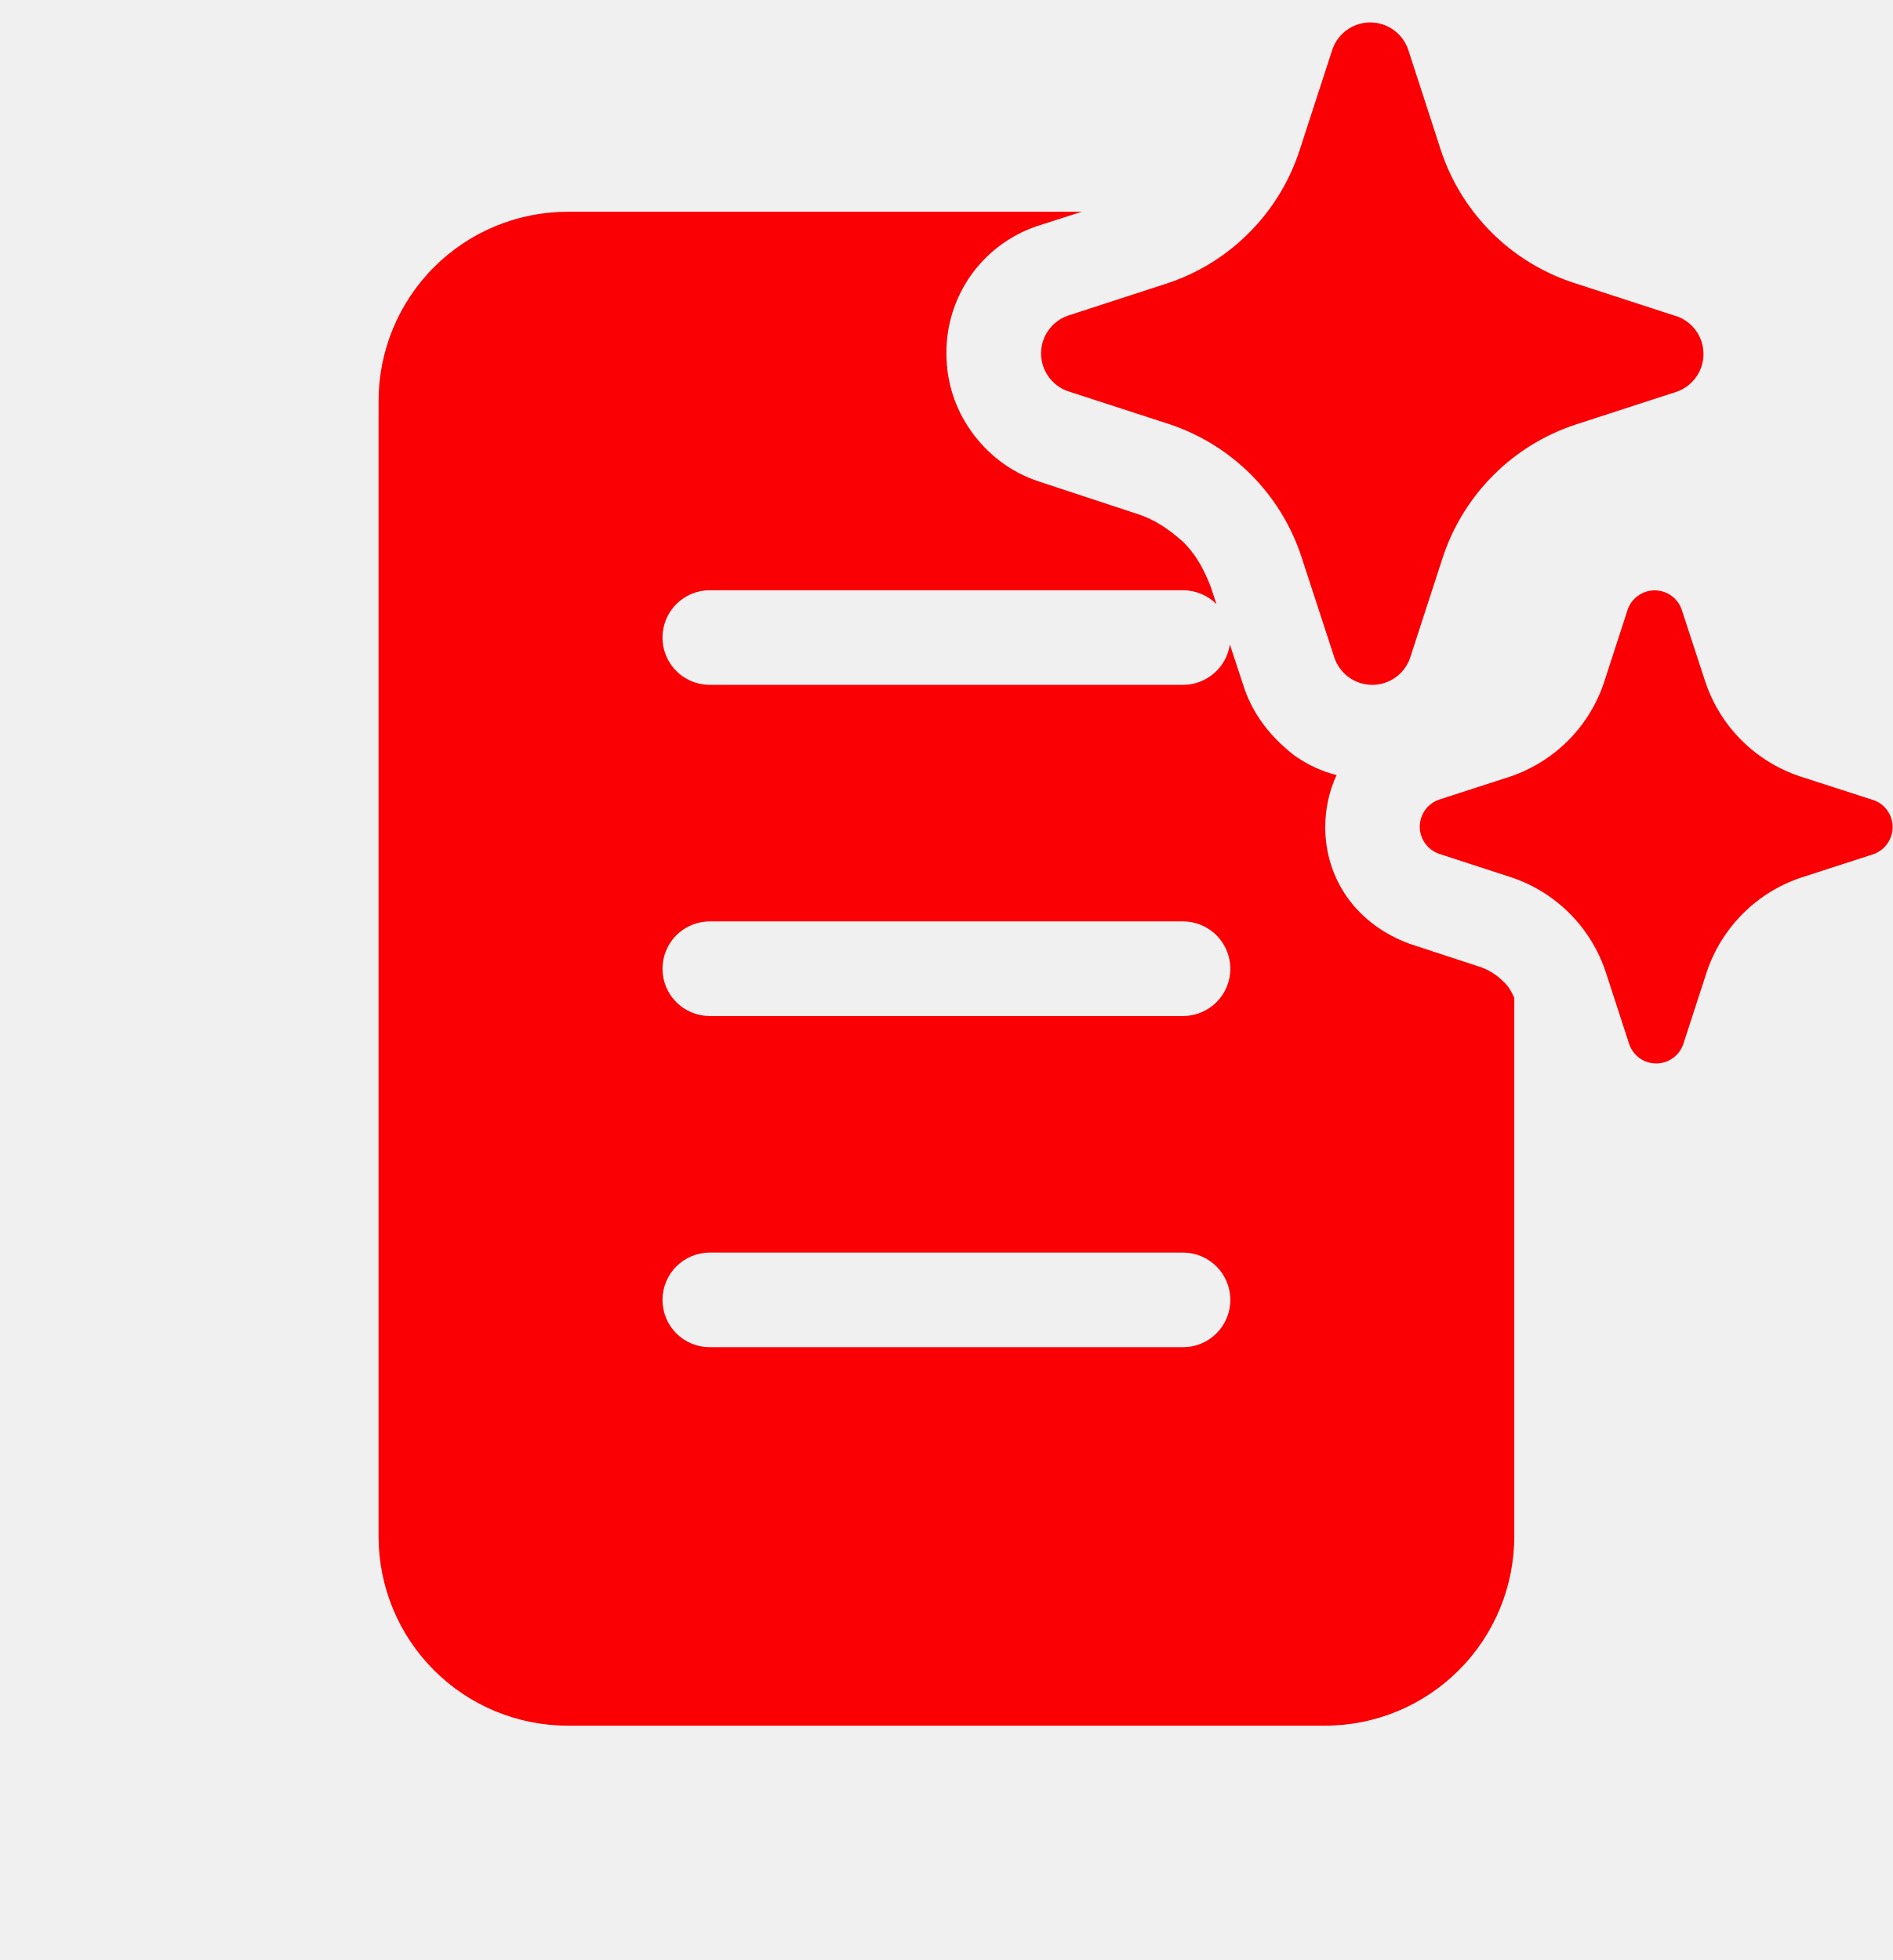
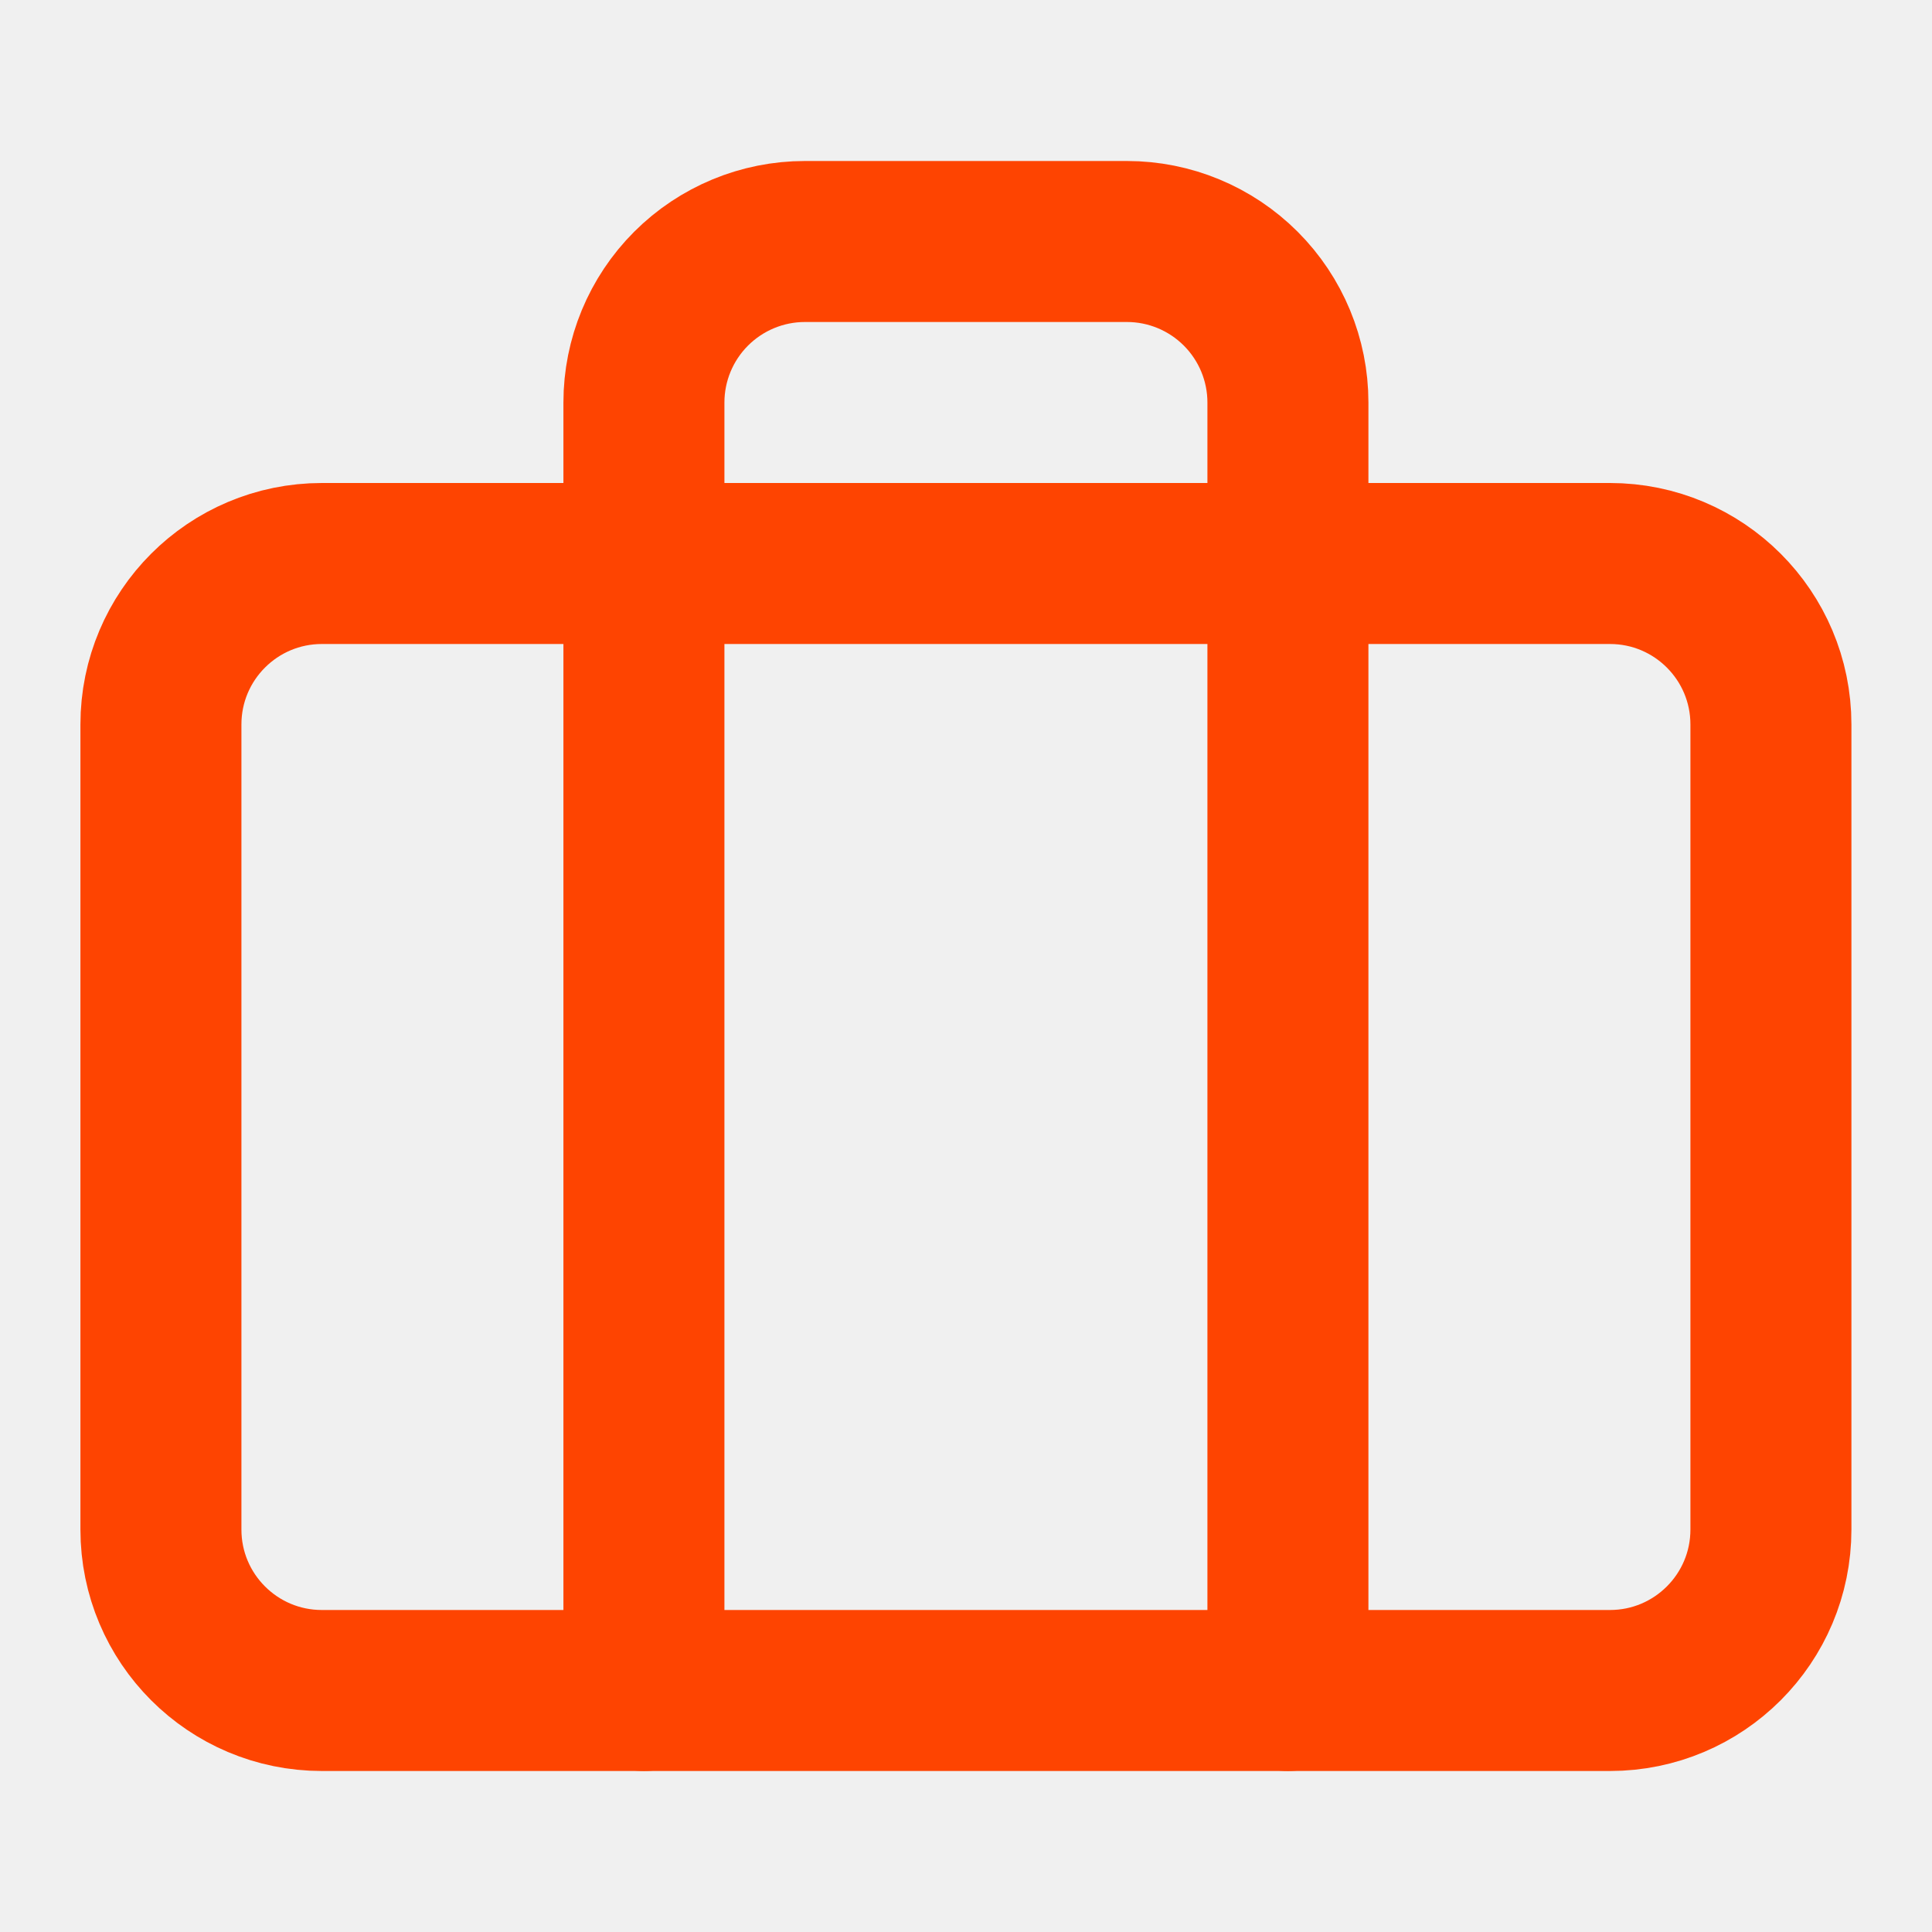
- <svg xmlns="http://www.w3.org/2000/svg" width="28" height="29" viewBox="0 0 28 29" fill="none">
-   <g id="fluent:document-one-page-sparkle-20-filled" clip-path="url(#clip0_2280_10397)">
-     <path id="Vector" d="M20.829 0.728L21.316 2.228C21.467 2.684 21.723 3.098 22.063 3.438C22.403 3.778 22.818 4.033 23.275 4.183L24.774 4.671L24.803 4.679C24.919 4.72 25.019 4.795 25.09 4.895C25.161 4.995 25.199 5.115 25.199 5.238C25.199 5.36 25.161 5.48 25.09 5.58C25.019 5.68 24.919 5.755 24.803 5.796L23.304 6.283C22.848 6.434 22.433 6.689 22.093 7.029C21.753 7.368 21.497 7.783 21.345 8.239L20.858 9.737C20.817 9.853 20.742 9.953 20.642 10.024C20.542 10.095 20.422 10.133 20.3 10.133C20.177 10.133 20.057 10.095 19.957 10.024C19.857 9.953 19.782 9.853 19.741 9.737L19.252 8.239C19.102 7.782 18.847 7.366 18.508 7.025C18.168 6.684 17.753 6.427 17.295 6.275L15.796 5.788C15.68 5.747 15.58 5.671 15.509 5.571C15.438 5.471 15.4 5.352 15.4 5.229C15.4 5.107 15.438 4.987 15.509 4.887C15.58 4.787 15.68 4.711 15.796 4.671L17.295 4.183C17.746 4.029 18.155 3.772 18.489 3.432C18.824 3.093 19.075 2.68 19.223 2.228L19.71 0.73C19.751 0.613 19.826 0.513 19.926 0.442C20.027 0.37 20.146 0.332 20.27 0.332C20.392 0.332 20.512 0.37 20.613 0.442C20.713 0.513 20.788 0.612 20.829 0.728ZM27.696 11.833L26.623 11.486C26.298 11.377 26.002 11.194 25.76 10.951C25.517 10.709 25.335 10.413 25.226 10.087L24.876 9.018C24.847 8.935 24.793 8.863 24.722 8.813C24.65 8.762 24.565 8.735 24.477 8.735C24.39 8.735 24.304 8.762 24.233 8.813C24.161 8.863 24.107 8.935 24.078 9.018L23.731 10.087C23.625 10.411 23.445 10.705 23.206 10.948C22.967 11.19 22.675 11.374 22.353 11.486L21.282 11.833C21.2 11.863 21.129 11.917 21.079 11.988C21.029 12.06 21.002 12.145 21.002 12.232C21.002 12.319 21.029 12.404 21.079 12.476C21.129 12.547 21.2 12.601 21.282 12.631L22.353 12.98C22.68 13.088 22.976 13.272 23.219 13.515C23.462 13.759 23.645 14.056 23.753 14.382L24.101 15.452C24.13 15.535 24.184 15.606 24.255 15.657C24.326 15.708 24.412 15.735 24.5 15.735C24.587 15.735 24.673 15.708 24.744 15.657C24.816 15.606 24.87 15.535 24.899 15.452L25.247 14.382C25.356 14.057 25.539 13.761 25.782 13.518C26.024 13.275 26.32 13.092 26.646 12.984L27.717 12.637C27.799 12.607 27.87 12.553 27.92 12.481C27.97 12.41 27.997 12.325 27.997 12.238C27.997 12.15 27.97 12.065 27.92 11.994C27.87 11.922 27.799 11.868 27.717 11.839L27.696 11.833ZM8.4 3.133H16.002L15.33 3.349C14.939 3.484 14.601 3.737 14.362 4.074C14.124 4.412 13.997 4.815 14 5.228C14 5.648 14.126 6.041 14.364 6.377C14.602 6.713 14.938 6.981 15.358 7.121L16.844 7.611C17.054 7.682 17.25 7.794 17.502 8.018C17.656 8.172 17.782 8.354 17.908 8.677L17.995 8.939C17.93 8.874 17.853 8.822 17.768 8.787C17.683 8.752 17.592 8.733 17.5 8.733H10.5C10.314 8.733 10.136 8.807 10.005 8.938C9.873 9.07 9.8 9.248 9.8 9.433C9.8 9.619 9.873 9.797 10.005 9.928C10.136 10.06 10.314 10.133 10.5 10.133H17.5C17.668 10.133 17.83 10.073 17.957 9.963C18.085 9.854 18.168 9.702 18.193 9.536L18.414 10.206C18.54 10.556 18.764 10.878 19.142 11.174C19.338 11.314 19.548 11.412 19.772 11.468C19.66 11.706 19.604 11.973 19.604 12.239C19.604 12.617 19.716 12.982 19.94 13.292C20.165 13.6 20.473 13.824 20.851 13.964L21.917 14.314C22.029 14.356 22.141 14.426 22.225 14.51C22.309 14.581 22.36 14.672 22.4 14.765V22.733C22.4 23.476 22.105 24.188 21.579 24.713C21.054 25.238 20.342 25.533 19.6 25.533H8.4C7.657 25.533 6.945 25.238 6.42 24.713C5.895 24.188 5.6 23.476 5.6 22.733V5.933C5.6 5.191 5.895 4.479 6.42 3.953C6.945 3.428 7.657 3.133 8.4 3.133ZM9.8 19.233C9.8 19.419 9.873 19.597 10.005 19.728C10.136 19.86 10.314 19.933 10.5 19.933H17.5C17.685 19.933 17.863 19.86 17.995 19.728C18.126 19.597 18.2 19.419 18.2 19.233C18.2 19.048 18.126 18.87 17.995 18.738C17.863 18.607 17.685 18.533 17.5 18.533H10.5C10.314 18.533 10.136 18.607 10.005 18.738C9.873 18.87 9.8 19.048 9.8 19.233ZM17.5 13.633H10.5C10.314 13.633 10.136 13.707 10.005 13.838C9.873 13.97 9.8 14.148 9.8 14.333C9.8 14.519 9.873 14.697 10.005 14.828C10.136 14.96 10.314 15.033 10.5 15.033H17.5C17.685 15.033 17.863 14.96 17.995 14.828C18.126 14.697 18.2 14.519 18.2 14.333C18.2 14.148 18.126 13.97 17.995 13.838C17.863 13.707 17.685 13.633 17.5 13.633Z" fill="#FA0004" />
-   </g>
-   <defs>
-     <clipPath id="clip0_2280_10397">
-       <rect width="28" height="28" fill="white" transform="translate(0 0.333008)" />
-     </clipPath>
-   </defs>
+ <svg xmlns="http://www.w3.org/2000/svg" width="24" height="24" viewBox="0 0 24 24" fill="none">
+   <path d="M19.999 7H3.999C2.894 7 1.999 7.895 1.999 9V19C1.999 20.105 2.894 21 3.999 21H19.999C21.104 21 21.999 20.105 21.999 19V9C21.999 7.895 21.104 7 19.999 7Z" stroke="#FE4401" stroke-width="2" stroke-linecap="round" stroke-linejoin="round" />
+   <path d="M15.999 21V5C15.999 4.47 15.788 3.961 15.413 3.586C15.038 3.211 14.53 3 13.999 3H9.999C9.469 3 8.96 3.211 8.585 3.586C8.21 3.961 7.999 4.47 7.999 5V21" stroke="#FE4401" stroke-width="2" stroke-linecap="round" stroke-linejoin="round" />
</svg>
